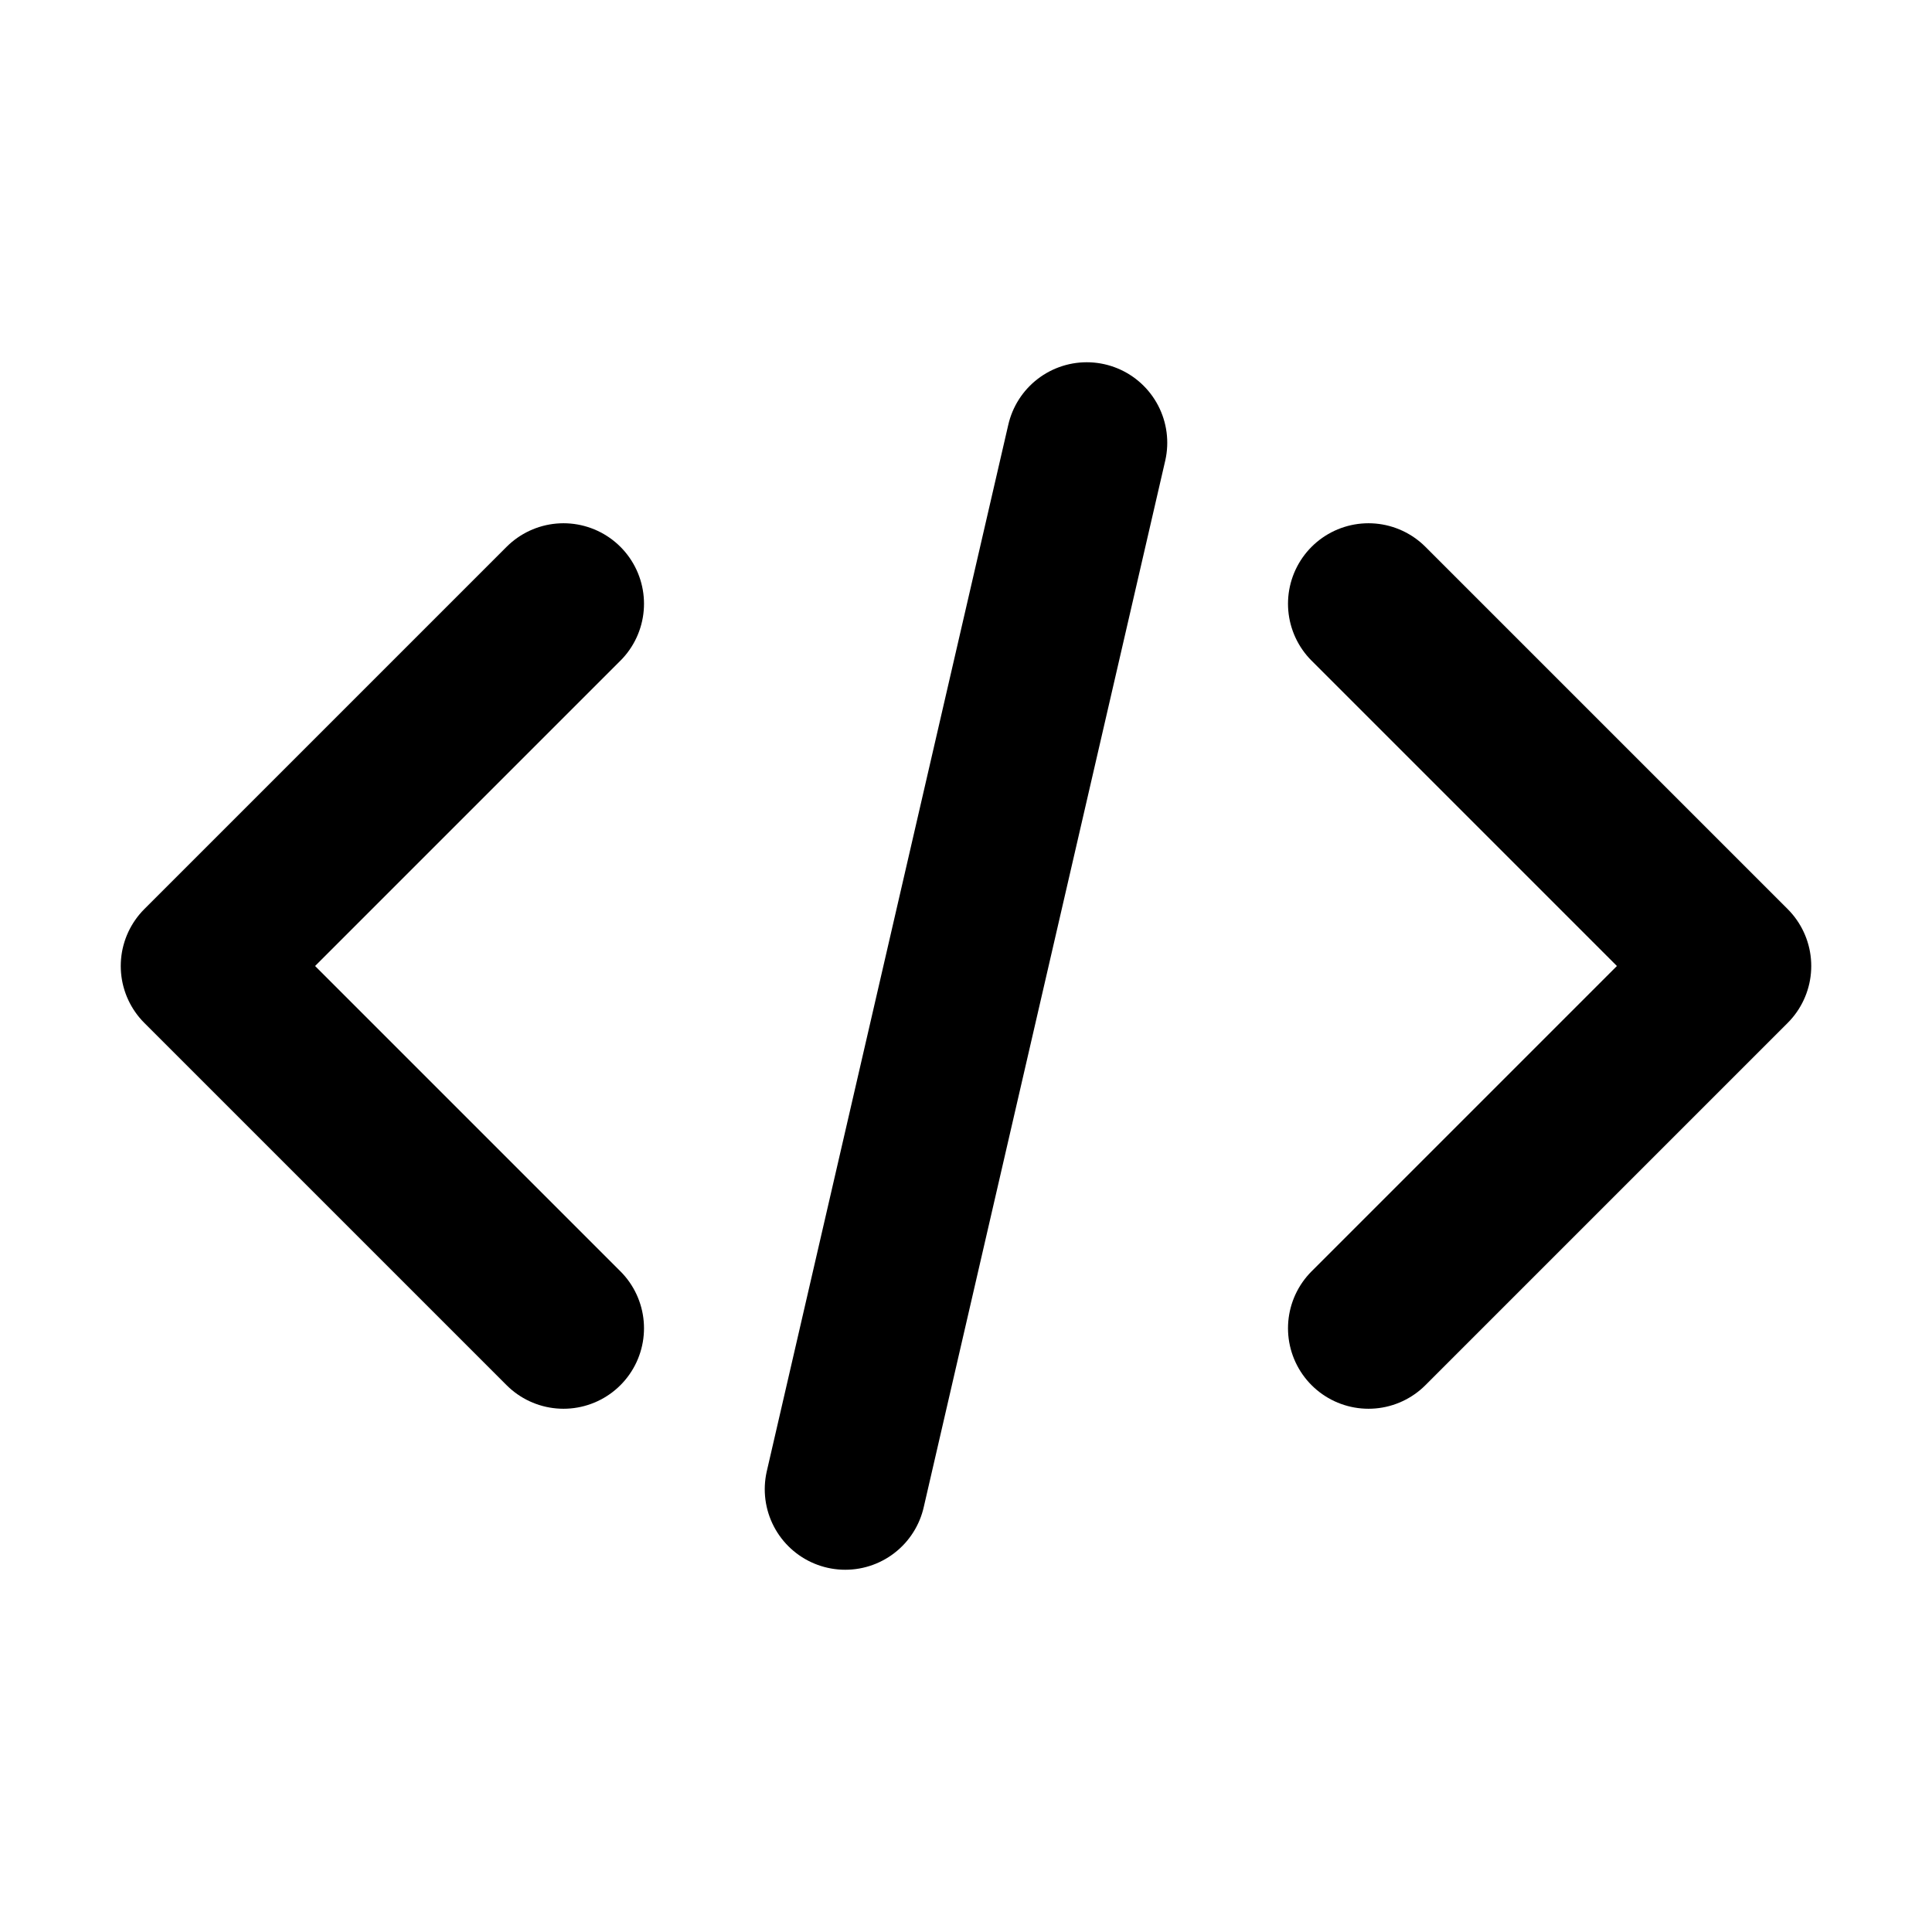
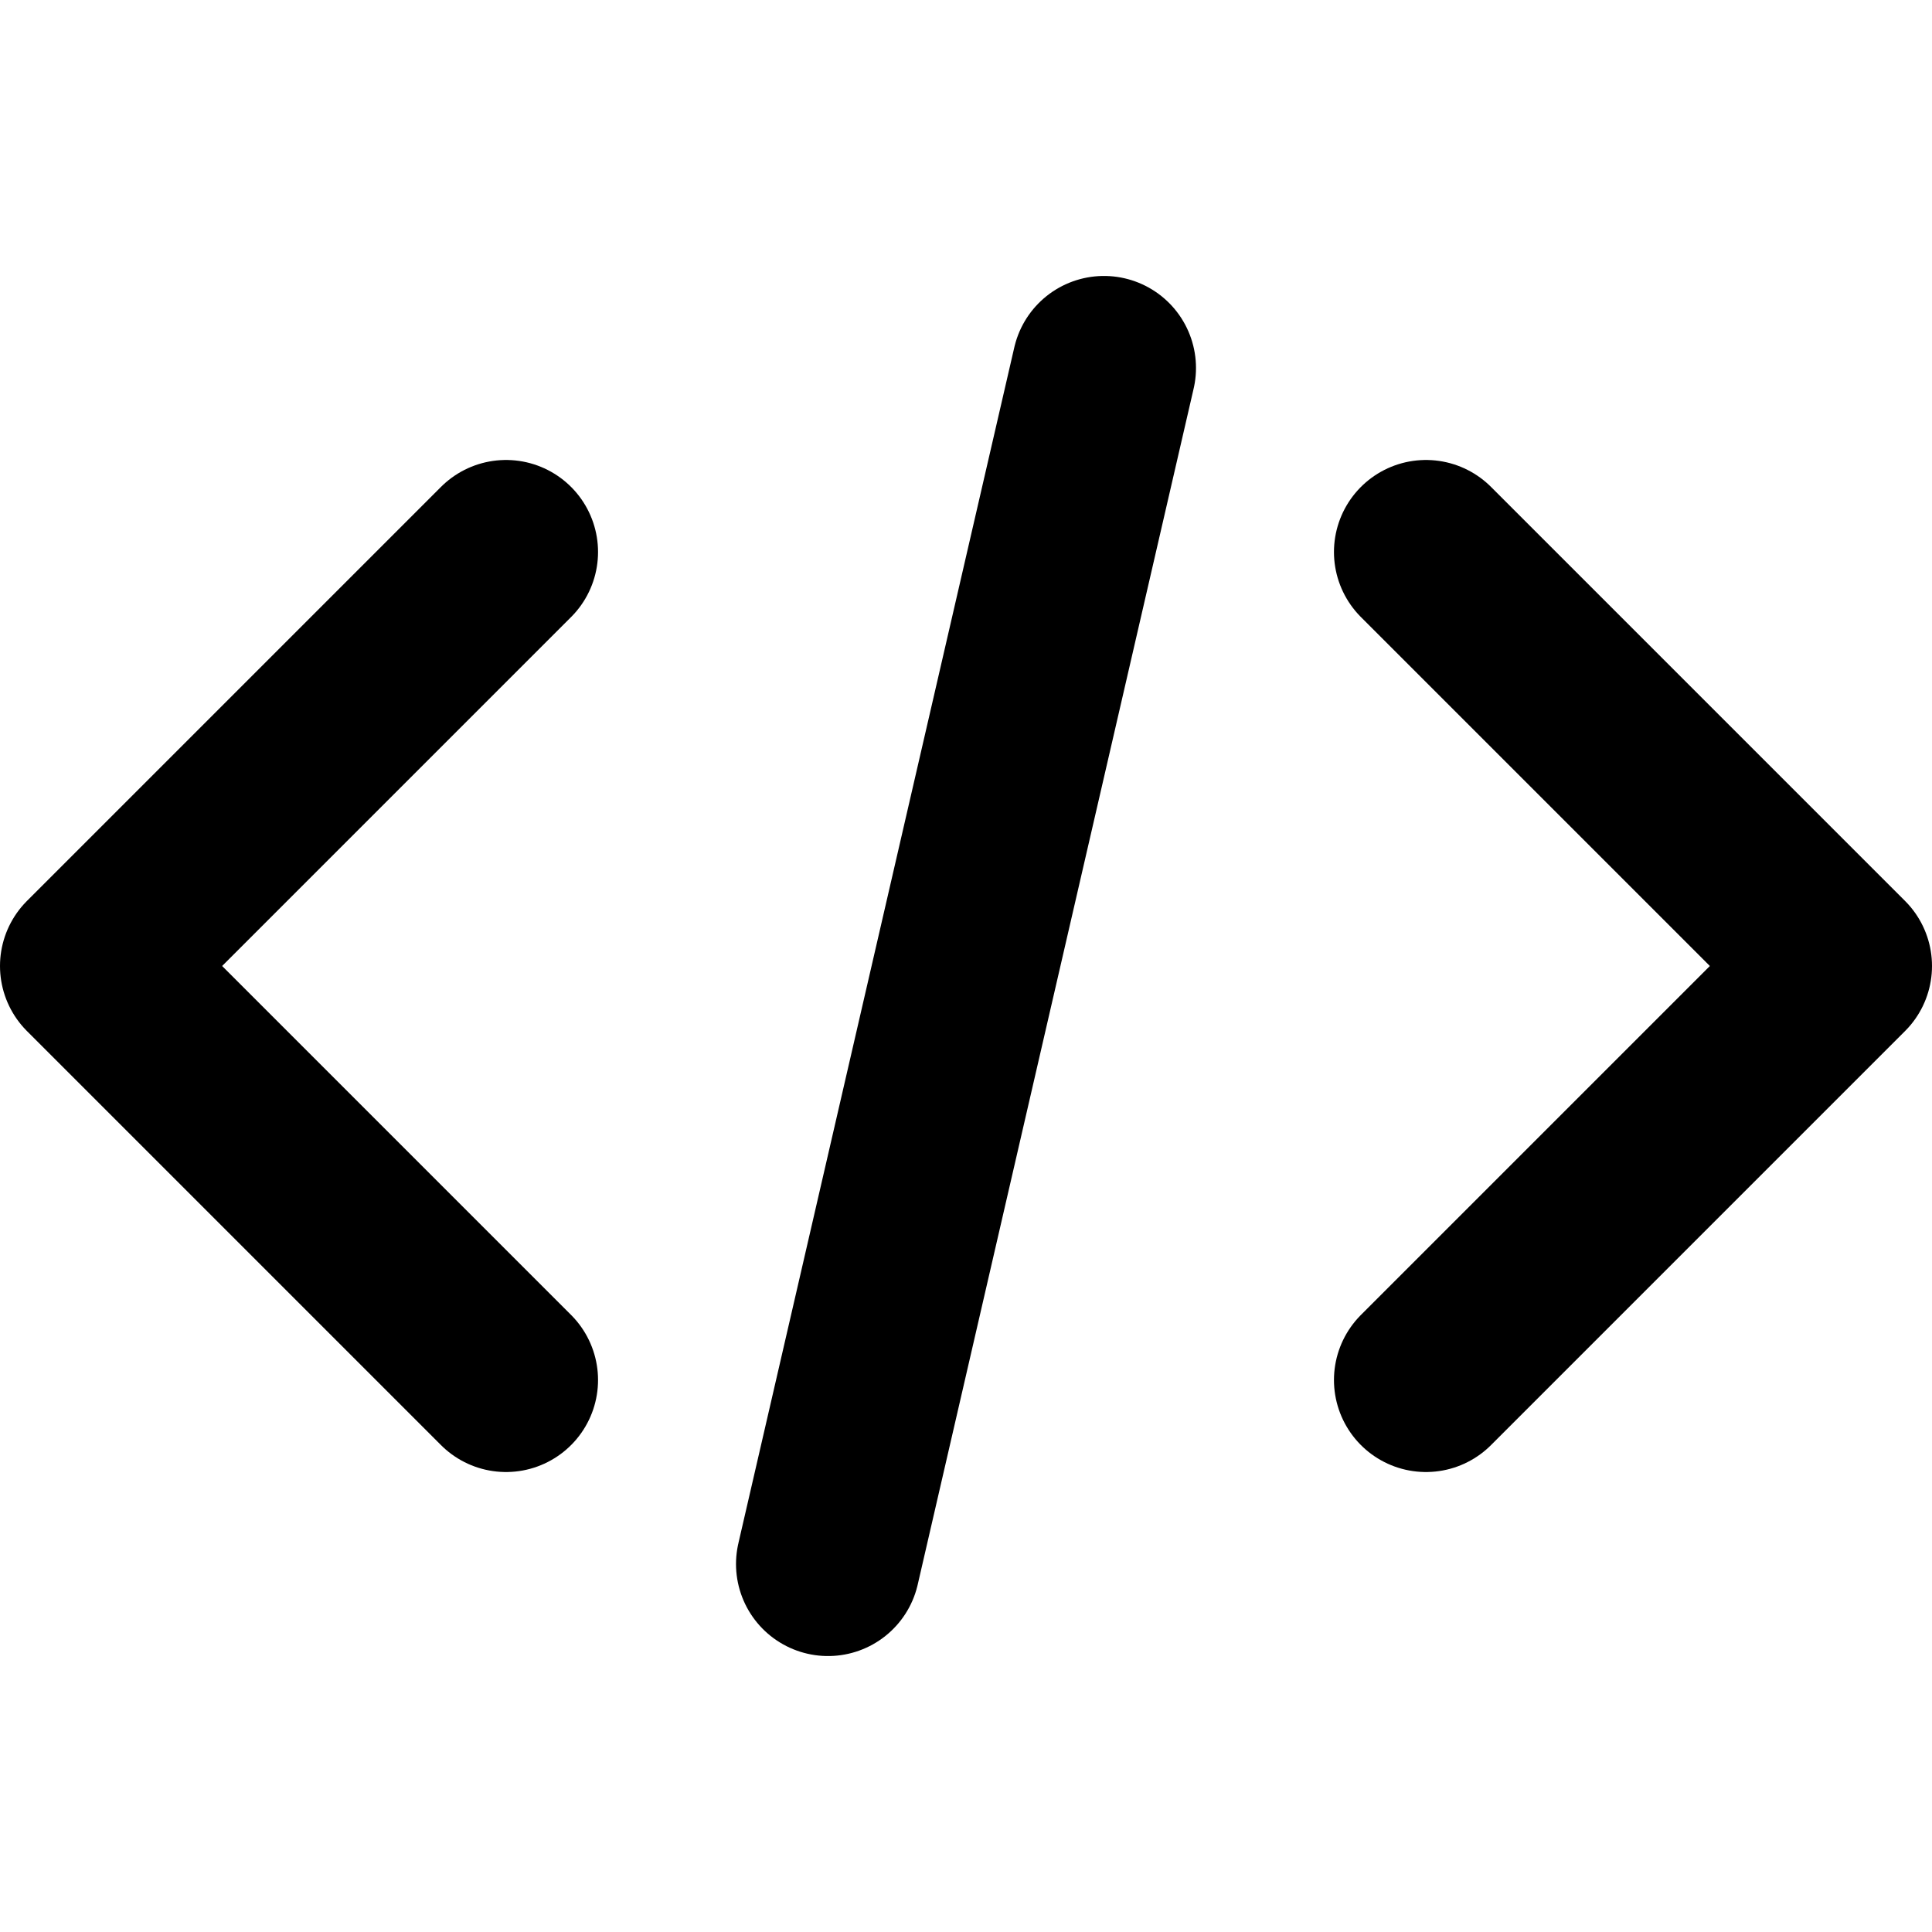
- <svg xmlns="http://www.w3.org/2000/svg" viewBox="0 0 24 24" width="24" height="24" fill="none" stroke="currentColor" stroke-width="2" stroke-linecap="round" stroke-linejoin="round">
-   <path d="M7 7.5 2.5 12 7 16.5M17 7.5l4.5 4.5-4.5 4.5M13.5 5.5l-3 13" />
+ <svg xmlns="http://www.w3.org/2000/svg" viewBox="0 0 24 24" width="24" height="24" fill="none" stroke="currentColor" stroke-width="2.286" stroke-linecap="round" stroke-linejoin="round">
+   <path d="M6.286 6.857 1.143 12l5.143 5.143M17.714 6.857l5.143 5.143-5.143 5.143M13.714 4.571l-3.428 14.858" />
</svg>
